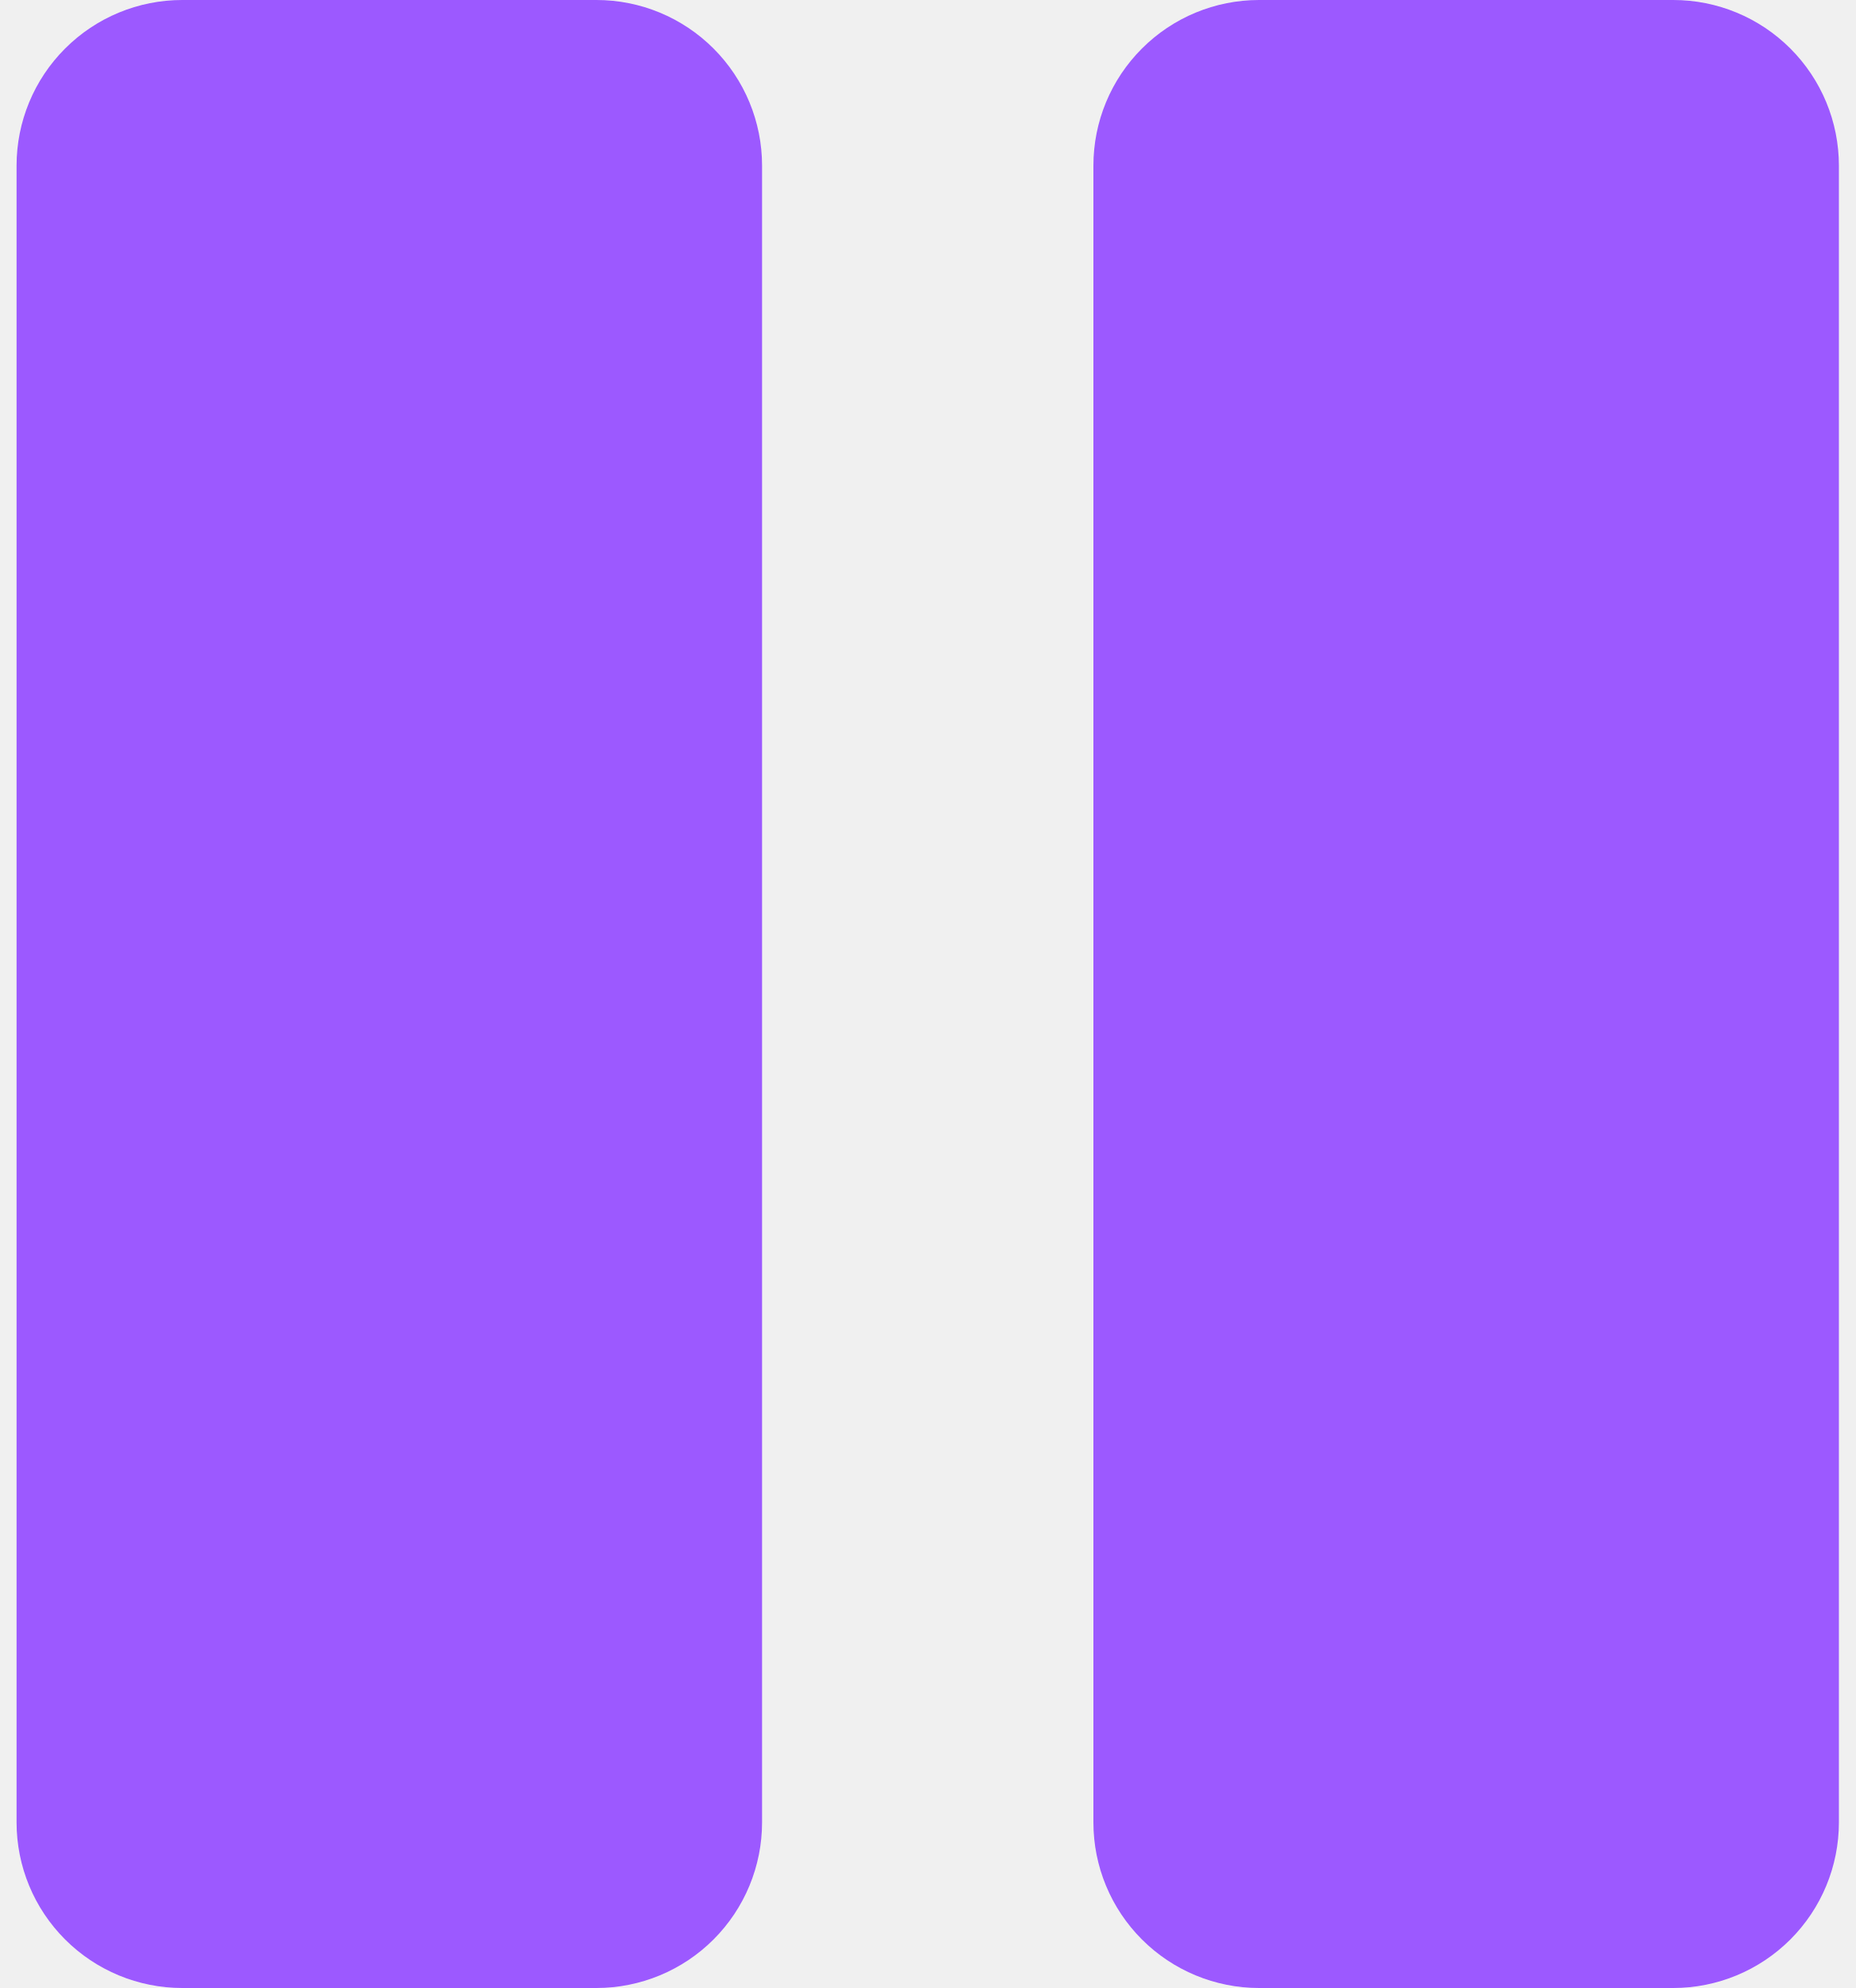
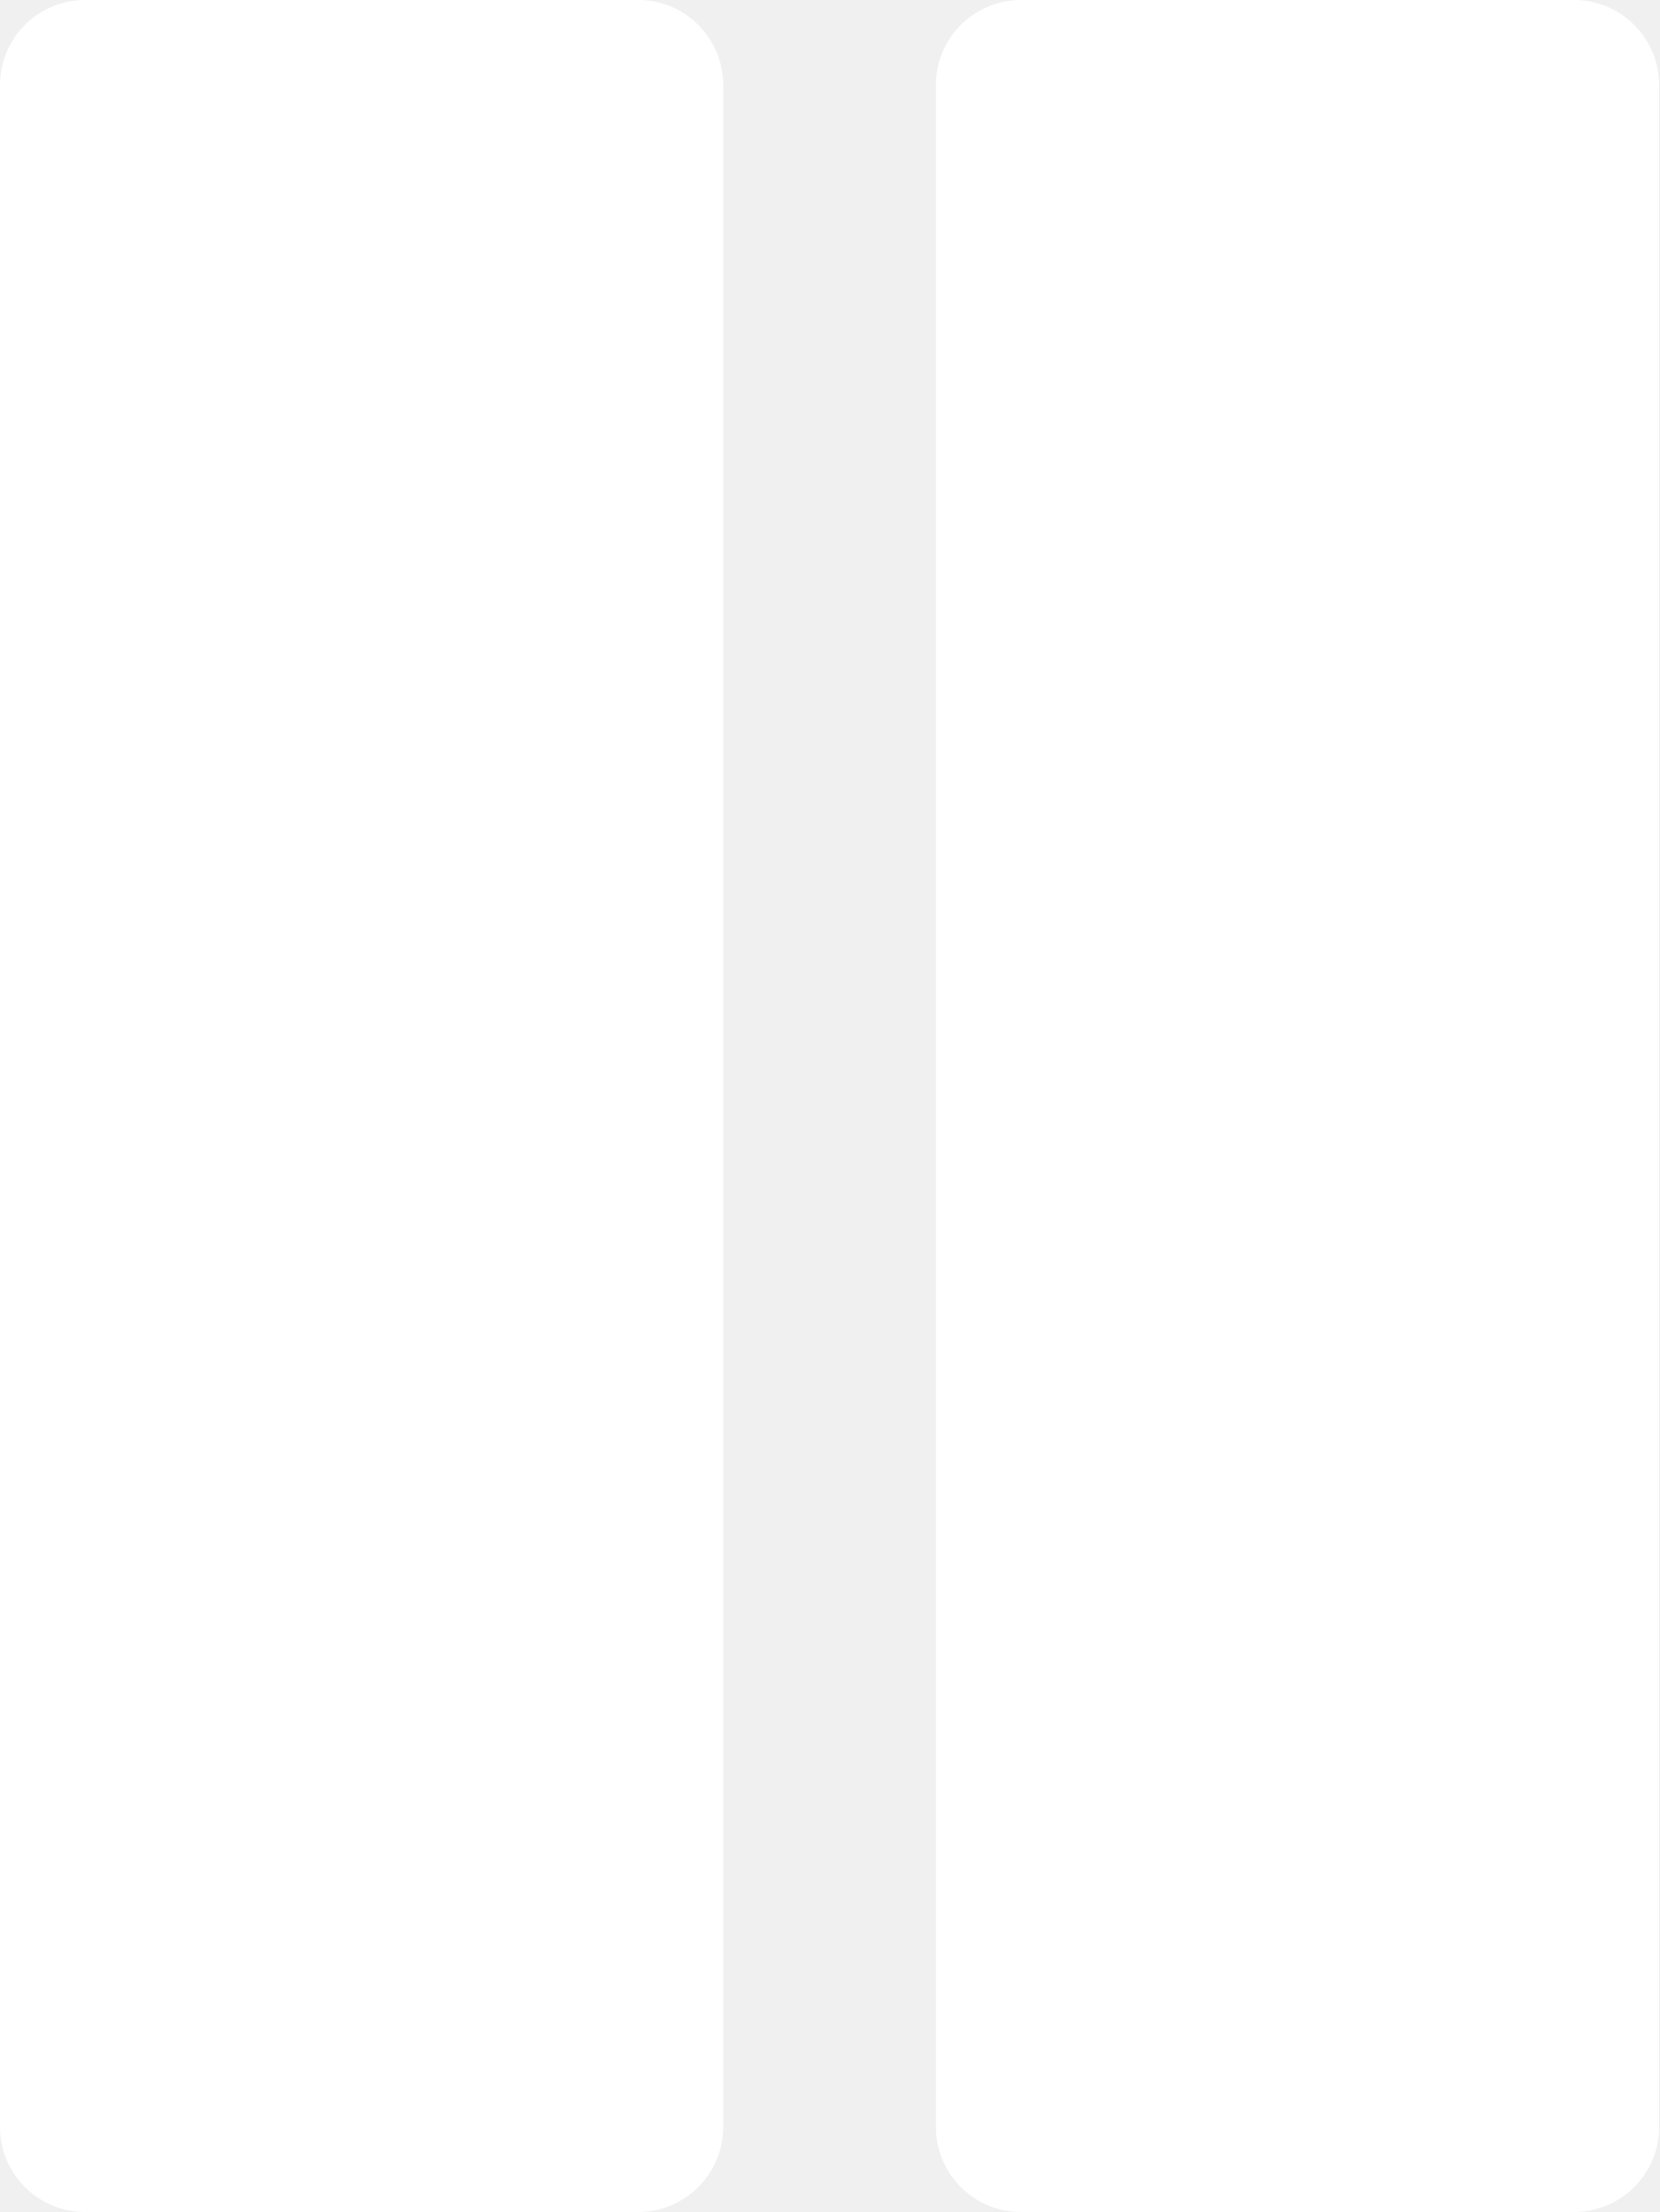
- <svg xmlns="http://www.w3.org/2000/svg" width="70" height="75" viewBox="0 0 70 75" fill="none">
-   <path d="M69.375 6.25V68.75C69.375 70.408 68.716 71.997 67.544 73.169C66.372 74.341 64.783 75 63.125 75H47.5C45.842 75 44.253 74.341 43.081 73.169C41.908 71.997 41.25 70.408 41.25 68.75V6.25C41.25 4.592 41.908 3.003 43.081 1.831C44.253 0.658 45.842 0 47.5 0H63.125C64.783 0 66.372 0.658 67.544 1.831C68.716 3.003 69.375 4.592 69.375 6.25ZM22.5 0H6.875C5.217 0 3.628 0.658 2.456 1.831C1.283 3.003 0.625 4.592 0.625 6.25V68.75C0.625 70.408 1.283 71.997 2.456 73.169C3.628 74.341 5.217 75 6.875 75H22.5C24.158 75 25.747 74.341 26.919 73.169C28.091 71.997 28.75 70.408 28.75 68.75V6.25C28.75 4.592 28.091 3.003 26.919 1.831C25.747 0.658 24.158 0 22.5 0Z" fill="#9C59FF" />
+ <svg xmlns="http://www.w3.org/2000/svg" width="39" height="52" viewBox="0 0 39 52" fill="none">
+   <rect width="17" height="52" rx="2" fill="white" />
+   <rect x="22" width="17" height="52" rx="2" fill="white" />
</svg>
